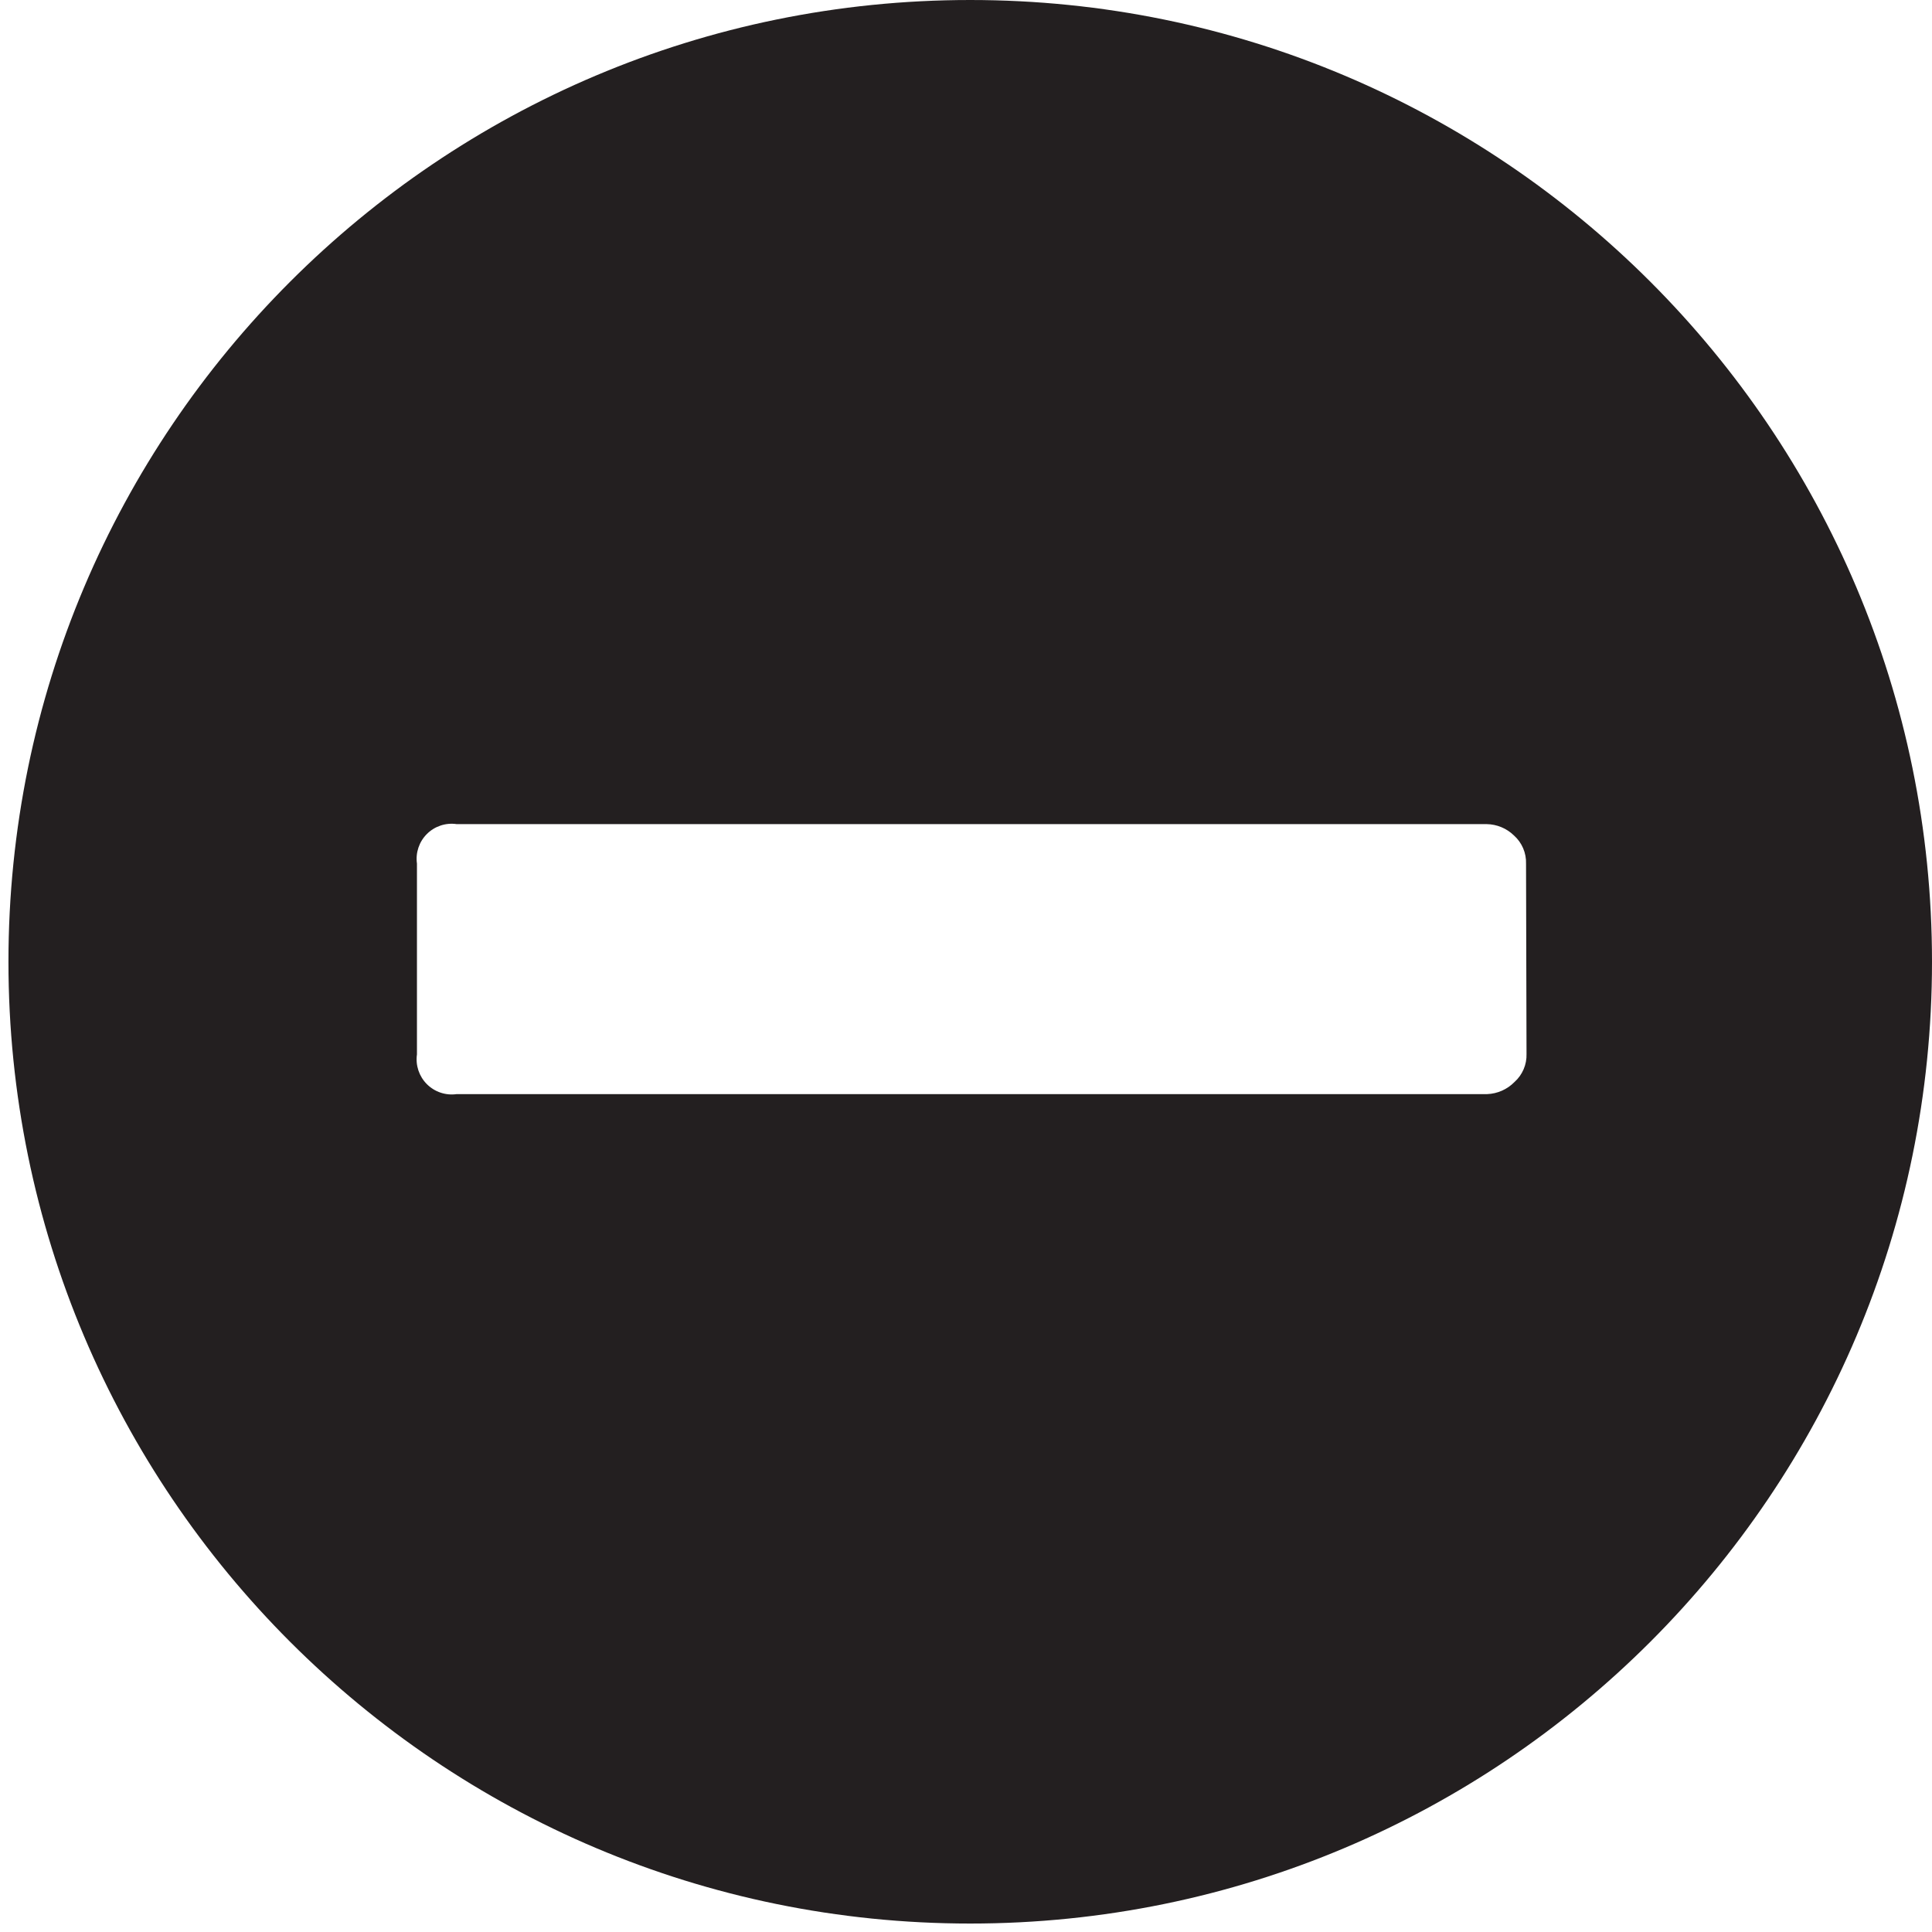
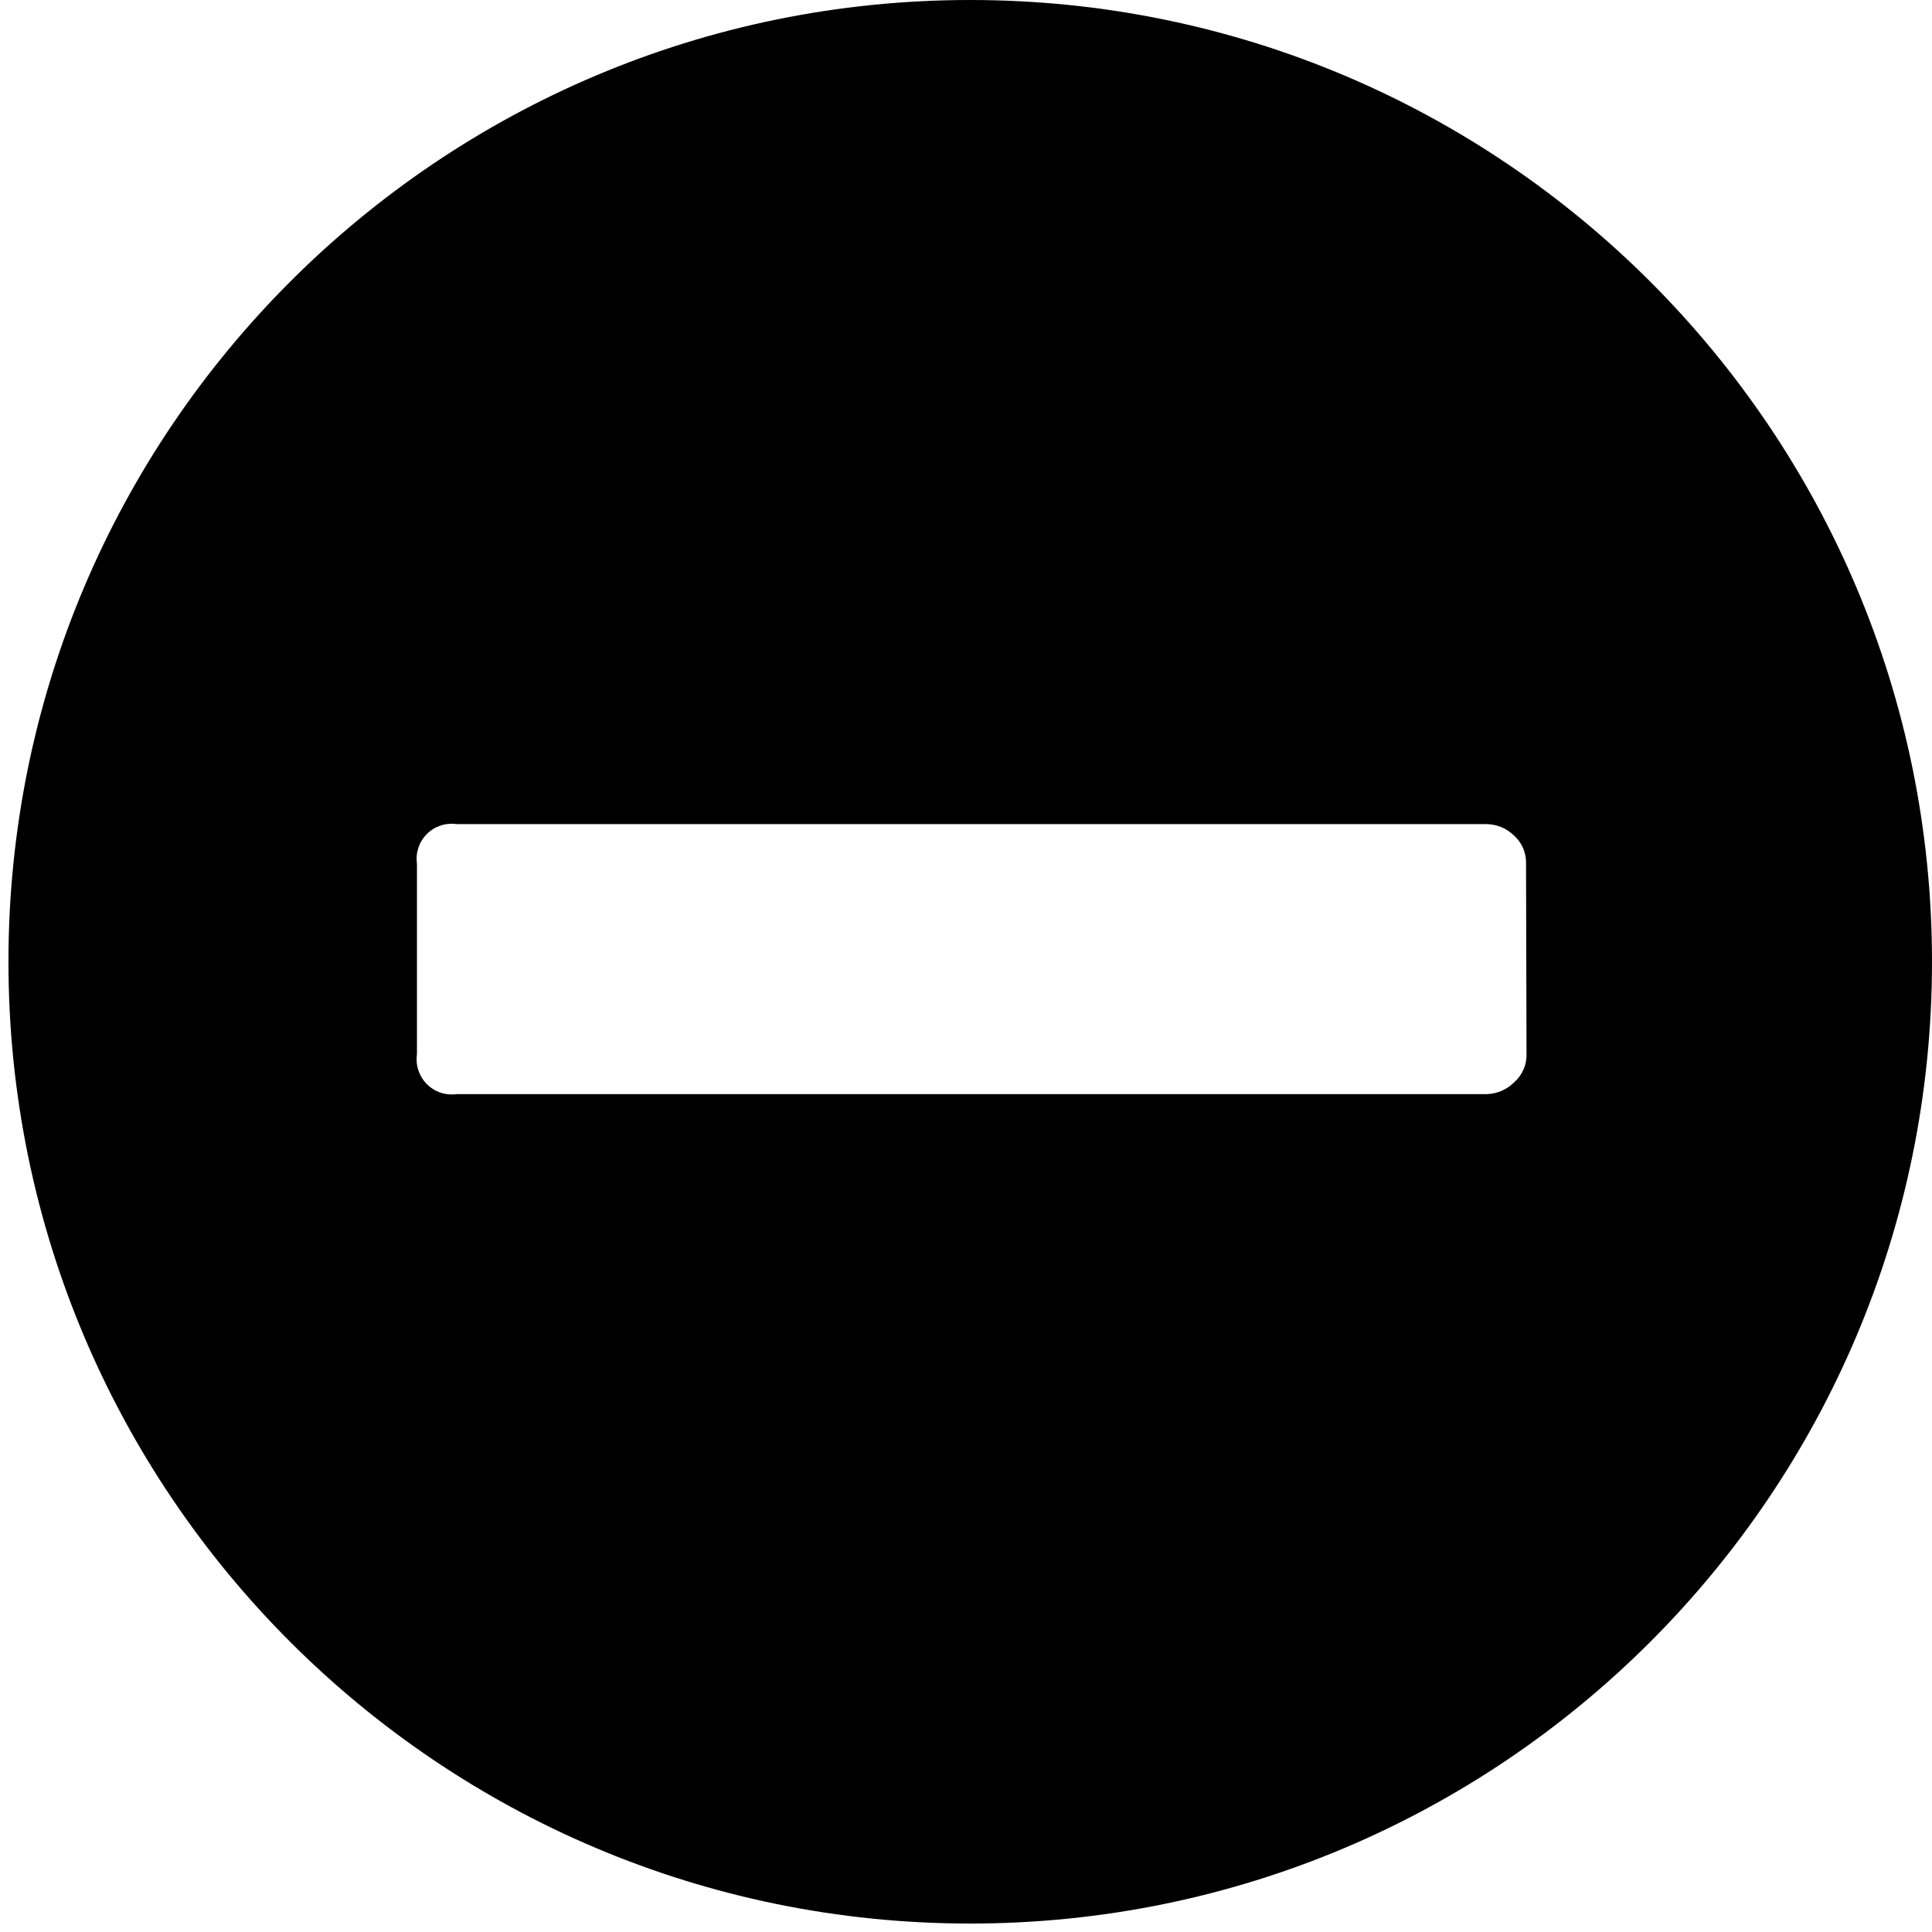
<svg xmlns="http://www.w3.org/2000/svg" viewBox="0 0 16 16">
-   <defs>
-     <style>.cls-1{fill:#231f20}</style>
-   </defs>
-   <path class="cls-1" d="M8.035 0A7.965 7.965 0 1 0 16 7.965 7.965 7.965 0 0 0 8.035 0zm4.607 8.727a.3.3 0 0 1-.1.234.335.335 0 0 1-.226.1H3.782a.291.291 0 0 1-.329-.329v-1.58a.29.29 0 0 1 .329-.327h8.53a.331.331 0 0 1 .226.094.3.3 0 0 1 .1.234z" id="Layer_1" data-name="Layer 1" />
+   <path class="cls-1" d="M8.035 0A7.965 7.965 0 1 0 16 7.965 7.965 7.965 0 0 0 8.035 0zm4.607 8.727a.3.3 0 0 1-.1.234.335.335 0 0 1-.226.1H3.782a.291.291 0 0 1-.329-.329v-1.58a.29.29 0 0 1 .329-.327h8.53a.331.331 0 0 1 .226.094.3.3 0 0 1 .1.234z" data-name="Layer 1" />
</svg>
